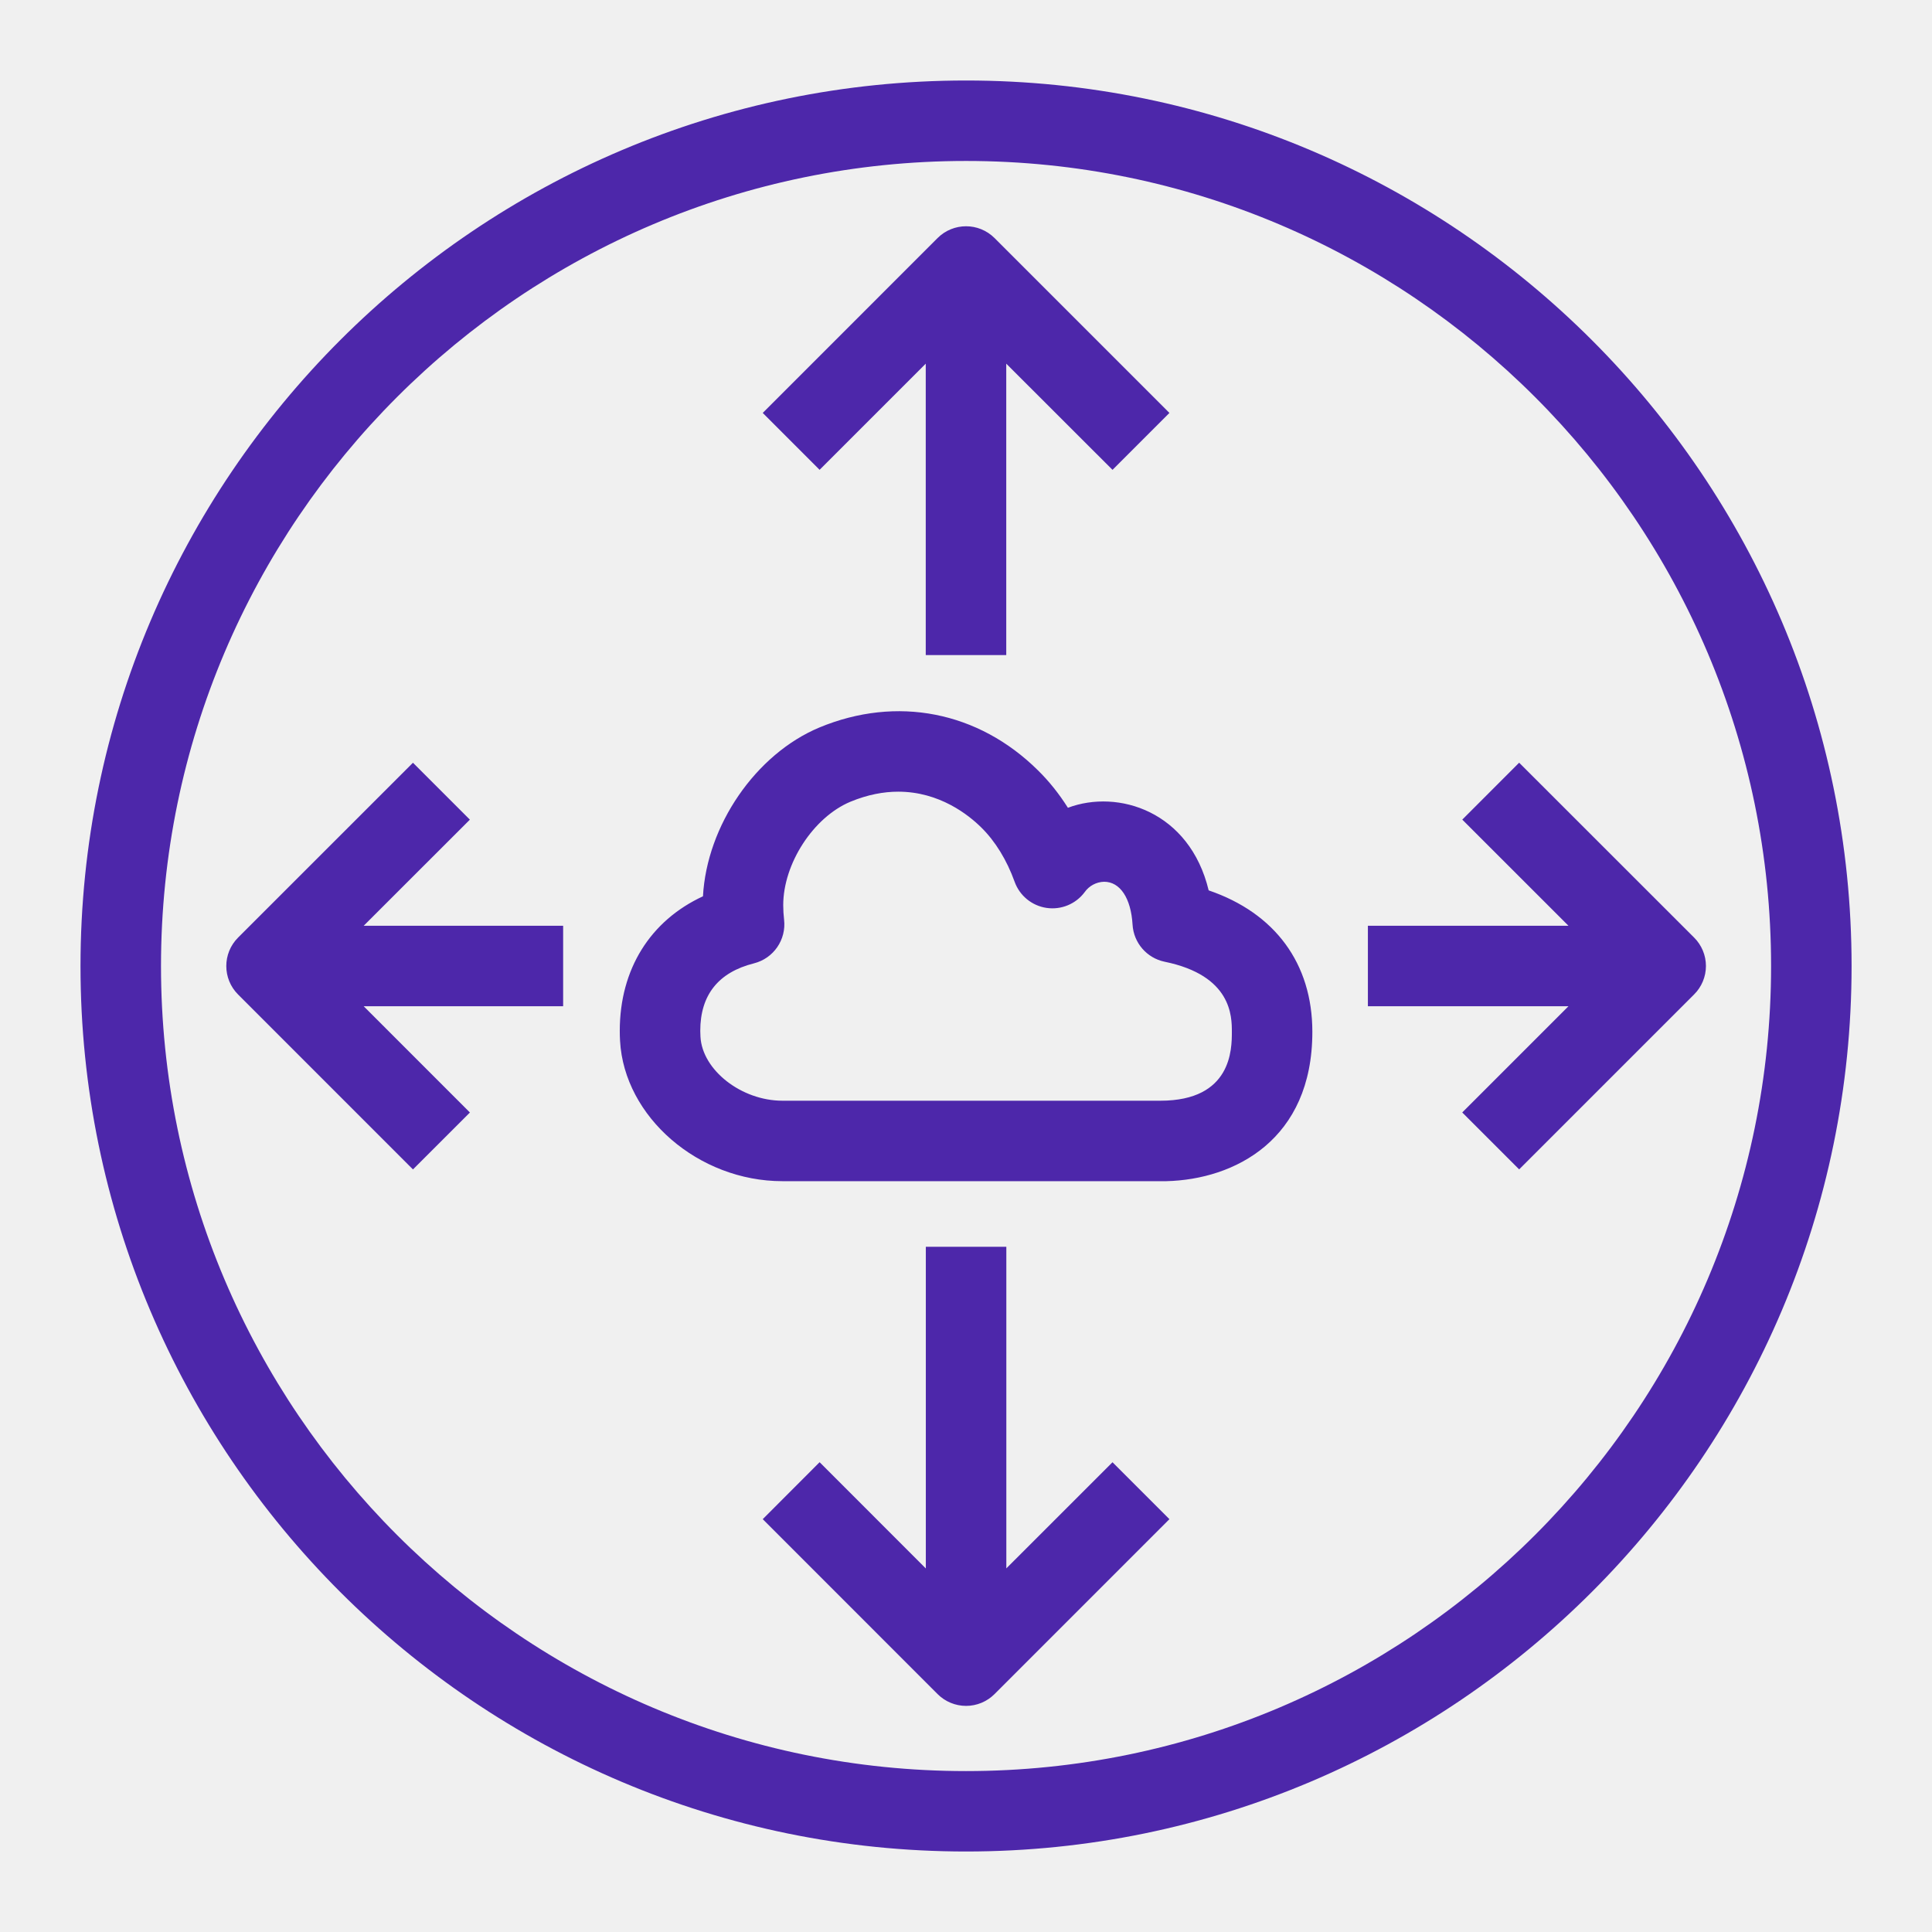
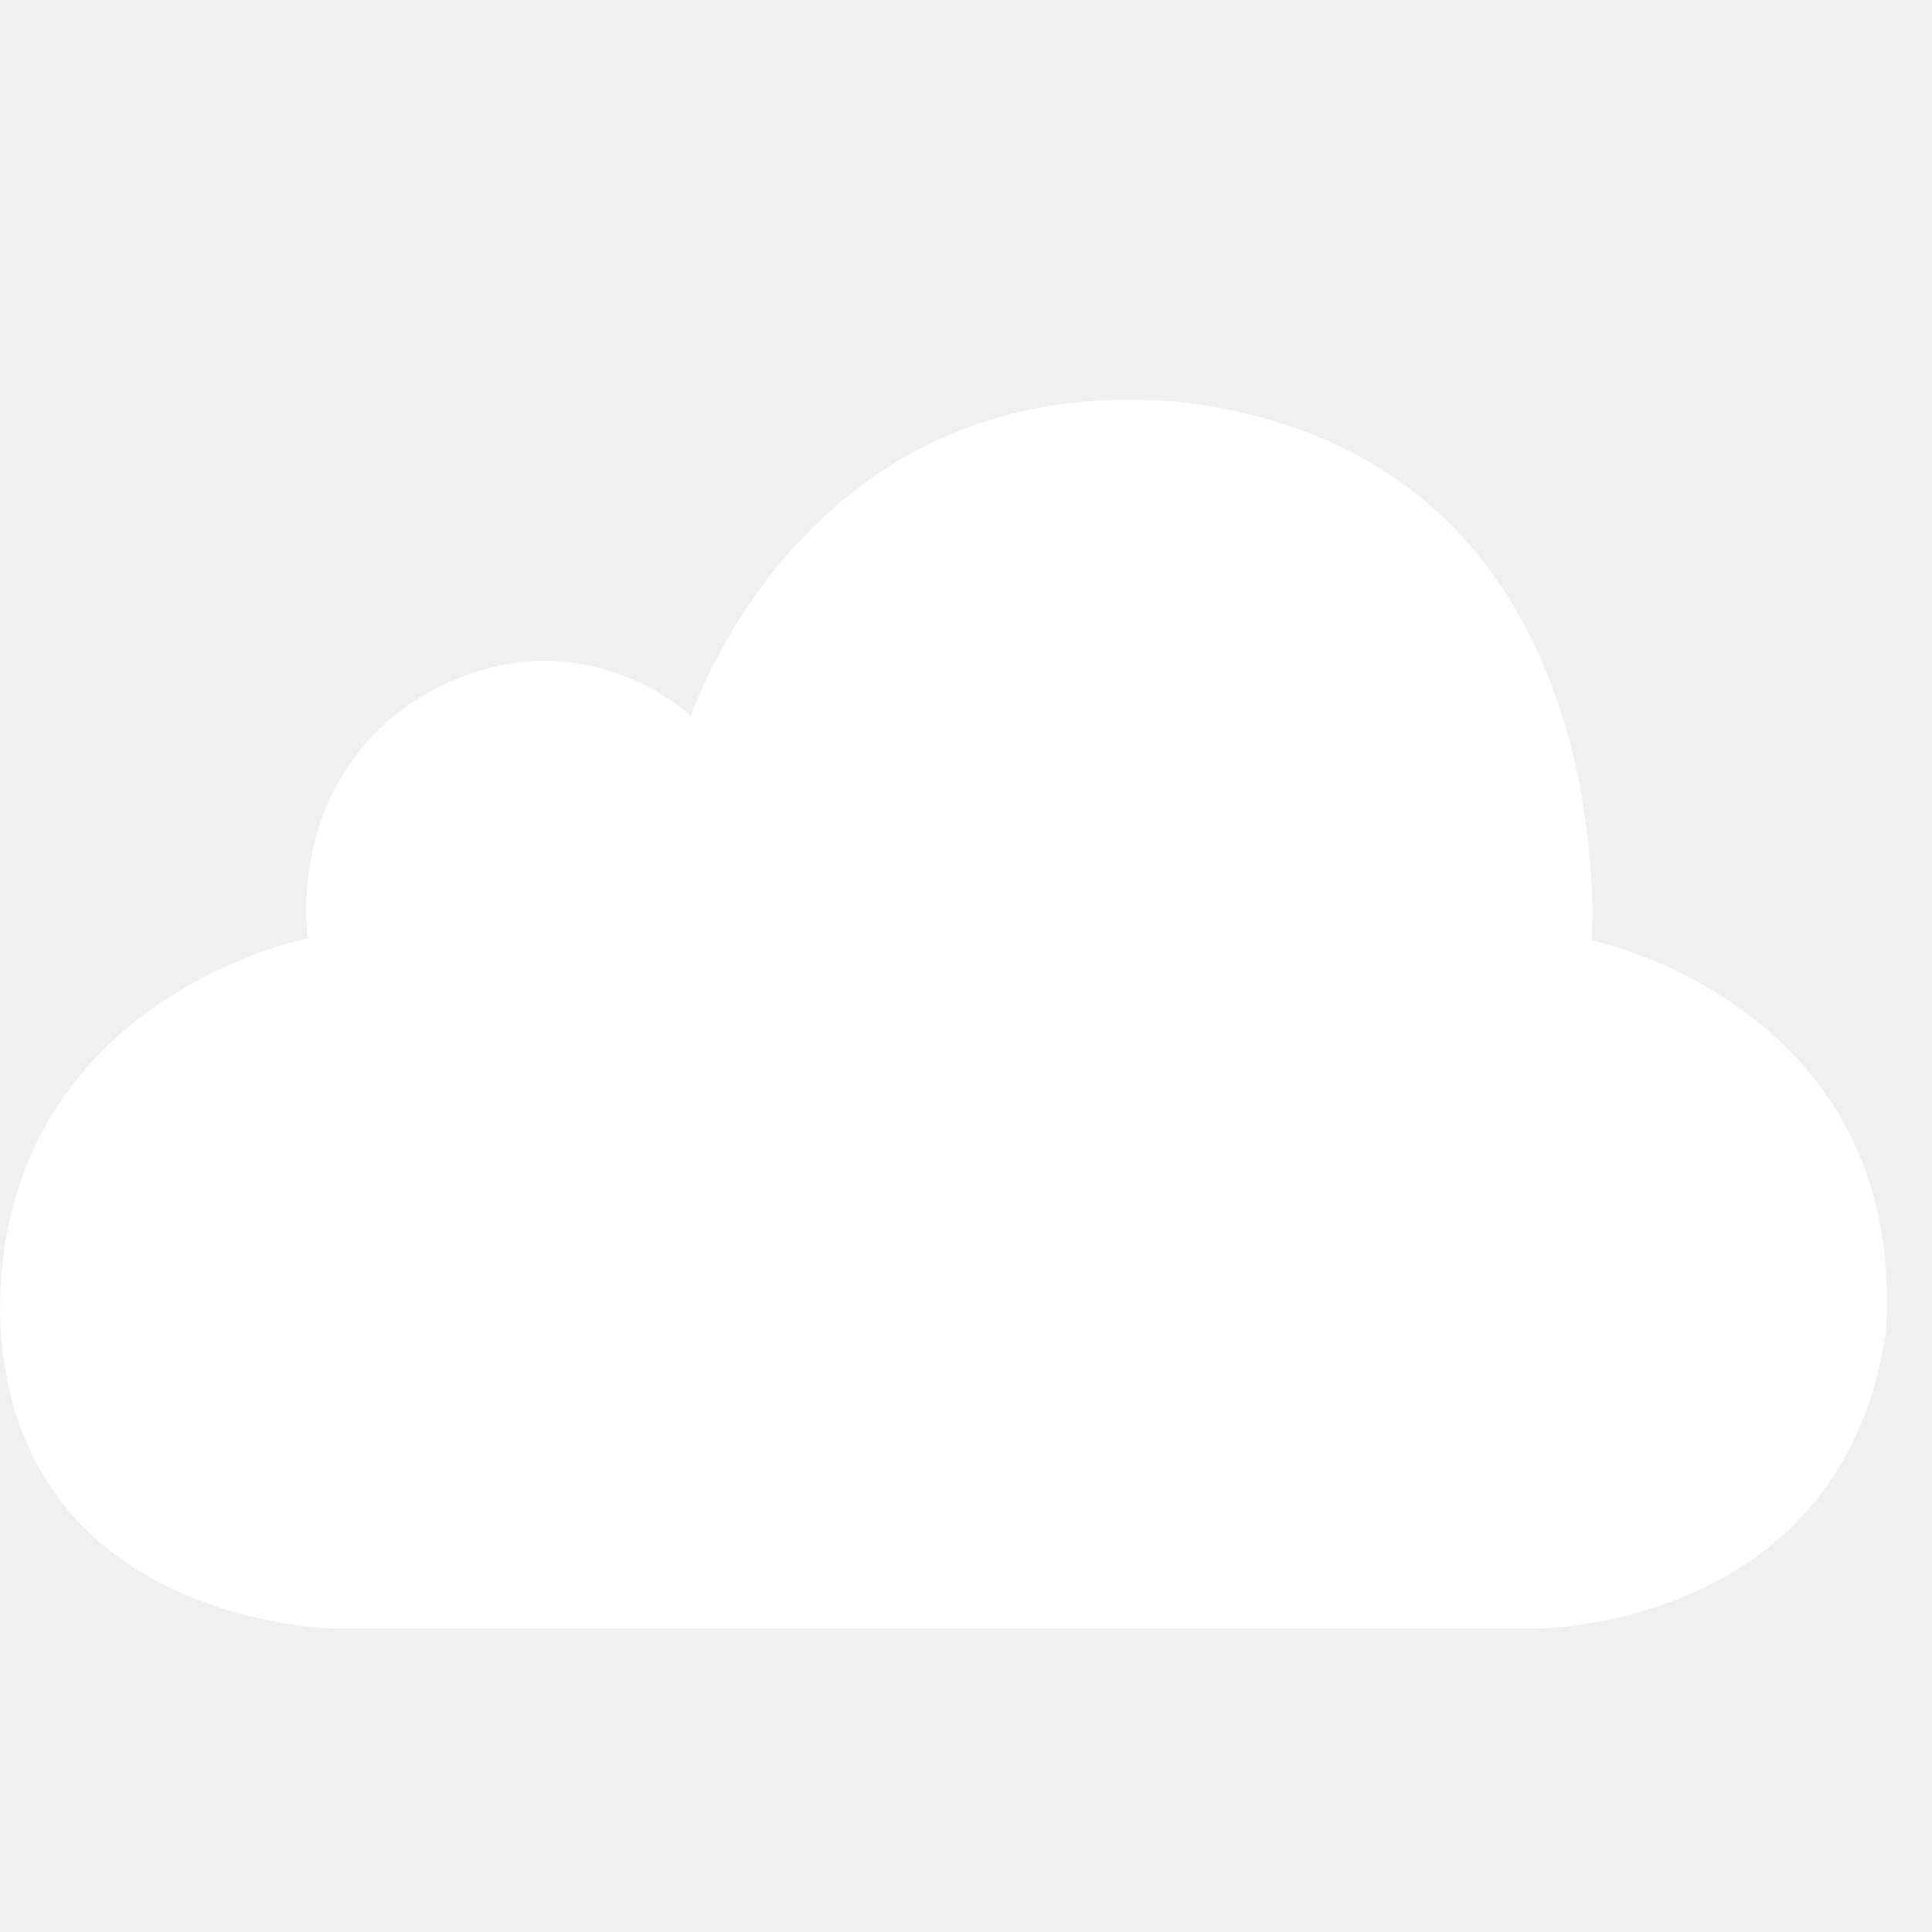
- <svg xmlns="http://www.w3.org/2000/svg" class="w-6 h-6" height="48" width="48">
-   <path d="M30.605 25.637c0-.383 0-1.401-1.67-1.743a1.001 1.001 0 01-.797-.922c-.039-.657-.309-1.065-.707-1.065a.611.611 0 00-.483.258.998.998 0 01-1.74-.258c-.195-.541-.481-1.006-.826-1.346-.317-.314-1.04-.892-2.066-.892-.36 0-.758.072-1.188.25-.92.385-1.669 1.538-1.669 2.57 0 .123.008.24.021.357a1 1 0 01-.748 1.088c-.886.223-1.334.787-1.334 1.678l.005.146c.045.828 1.016 1.589 2.036 1.589h9.39c1.776 0 1.776-1.287 1.776-1.71zm2 0c0 2.68-1.93 3.668-3.628 3.709h-9.538c-2.084 0-3.93-1.596-4.034-3.486a4.134 4.134 0 01-.007-.248c0-1.535.759-2.738 2.067-3.344.096-1.757 1.308-3.532 2.893-4.194 1.921-.797 3.948-.402 5.43 1.065.279.274.526.585.744.93 1.247-.47 3.024.089 3.497 2.052 1.646.562 2.576 1.814 2.576 3.516zM44.002 24c0-11.028-8.973-20.001-20-20.001C12.972 4 4 12.973 4 24c0 11.03 8.973 20.002 20.002 20.002 11.027 0 20-8.972 20-20.001zm2 0c0 12.132-9.87 22-22 22C11.87 46.002 2 36.134 2 24.002S11.87 2 24.002 2c12.13 0 22 9.869 22 22zm-34.329-3.637L10.26 18.95l-4.345 4.344a1 1 0 000 1.414l4.345 4.346 1.415-1.414L9.036 25h4.955v-2H9.036l2.638-2.636zm30.416 2.93l-4.346-4.344-1.413 1.414L38.968 23h-4.983v2h4.983l-2.639 2.639 1.414 1.414 4.346-4.346a.996.996 0 000-1.414zM25.002 38.968v-7.992h-2v7.992l-2.639-2.64-1.413 1.415 4.344 4.346a1 1 0 001.415 0l4.345-4.346-1.414-1.414L25 38.968zm-4.639-27.295l-1.413-1.414 4.344-4.345a1.002 1.002 0 011.415 0l4.345 4.345-1.414 1.414L25 9.035v7.24h-2v-7.24l-2.638 2.638z" fill="#4D27AA" fill-rule="evenodd" />
+ <svg xmlns="http://www.w3.org/2000/svg" fill="#ffffff" viewBox="0 -1.5 35 35" version="1.1">
+   <g id="SVGRepo_bgCarrier" stroke-width="0" />
+   <g id="SVGRepo_tracerCarrier" stroke-linecap="round" stroke-linejoin="round" />
+   <g id="SVGRepo_iconCarrier">
+     <path d="M27.873 28c0 0 5.52 0.006 6.295-5.395 0.369-5.906-5.336-7.070-5.336-7.070s0.649-8.743-7.361-9.74c-6.865-0.701-8.954 5.679-8.954 5.679s-2.068-1.988-4.873-0.364c-2.511 1.55-2.067 4.388-2.067 4.388s-5.577 1.084-5.577 6.768c0.125 5.677 6.057 5.734 6.057 5.734" />
+   </g>
</svg>
